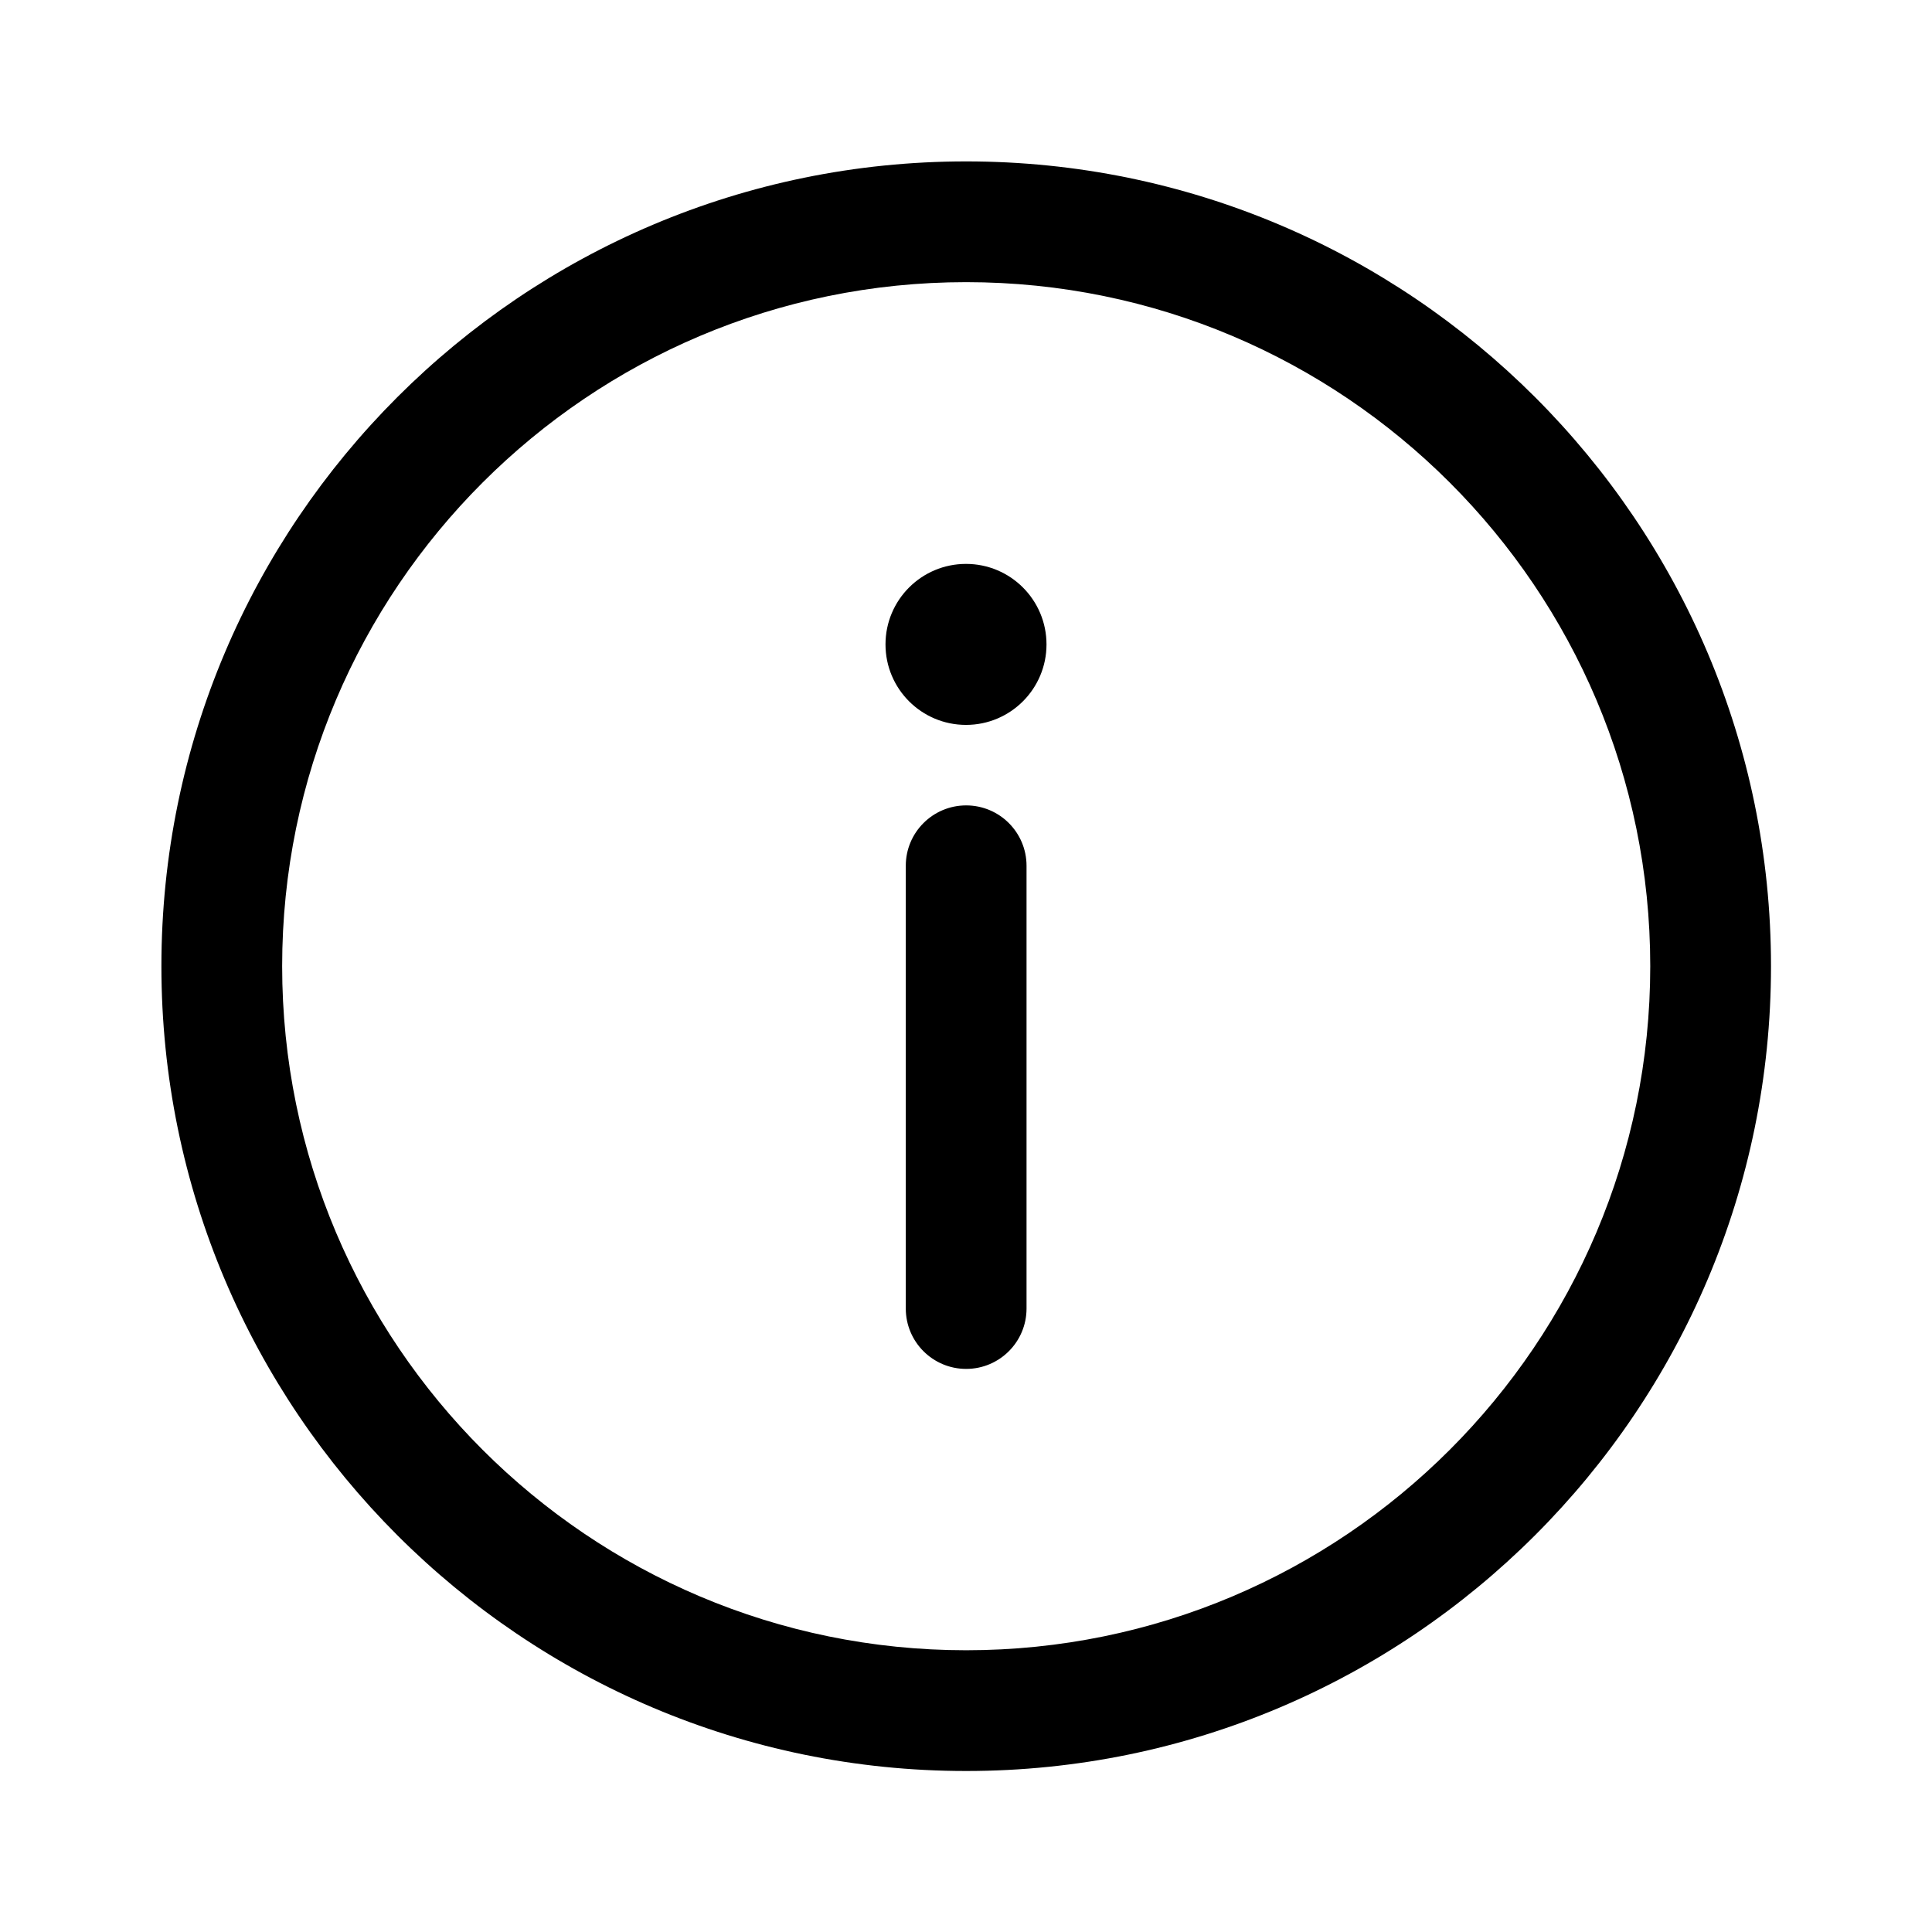
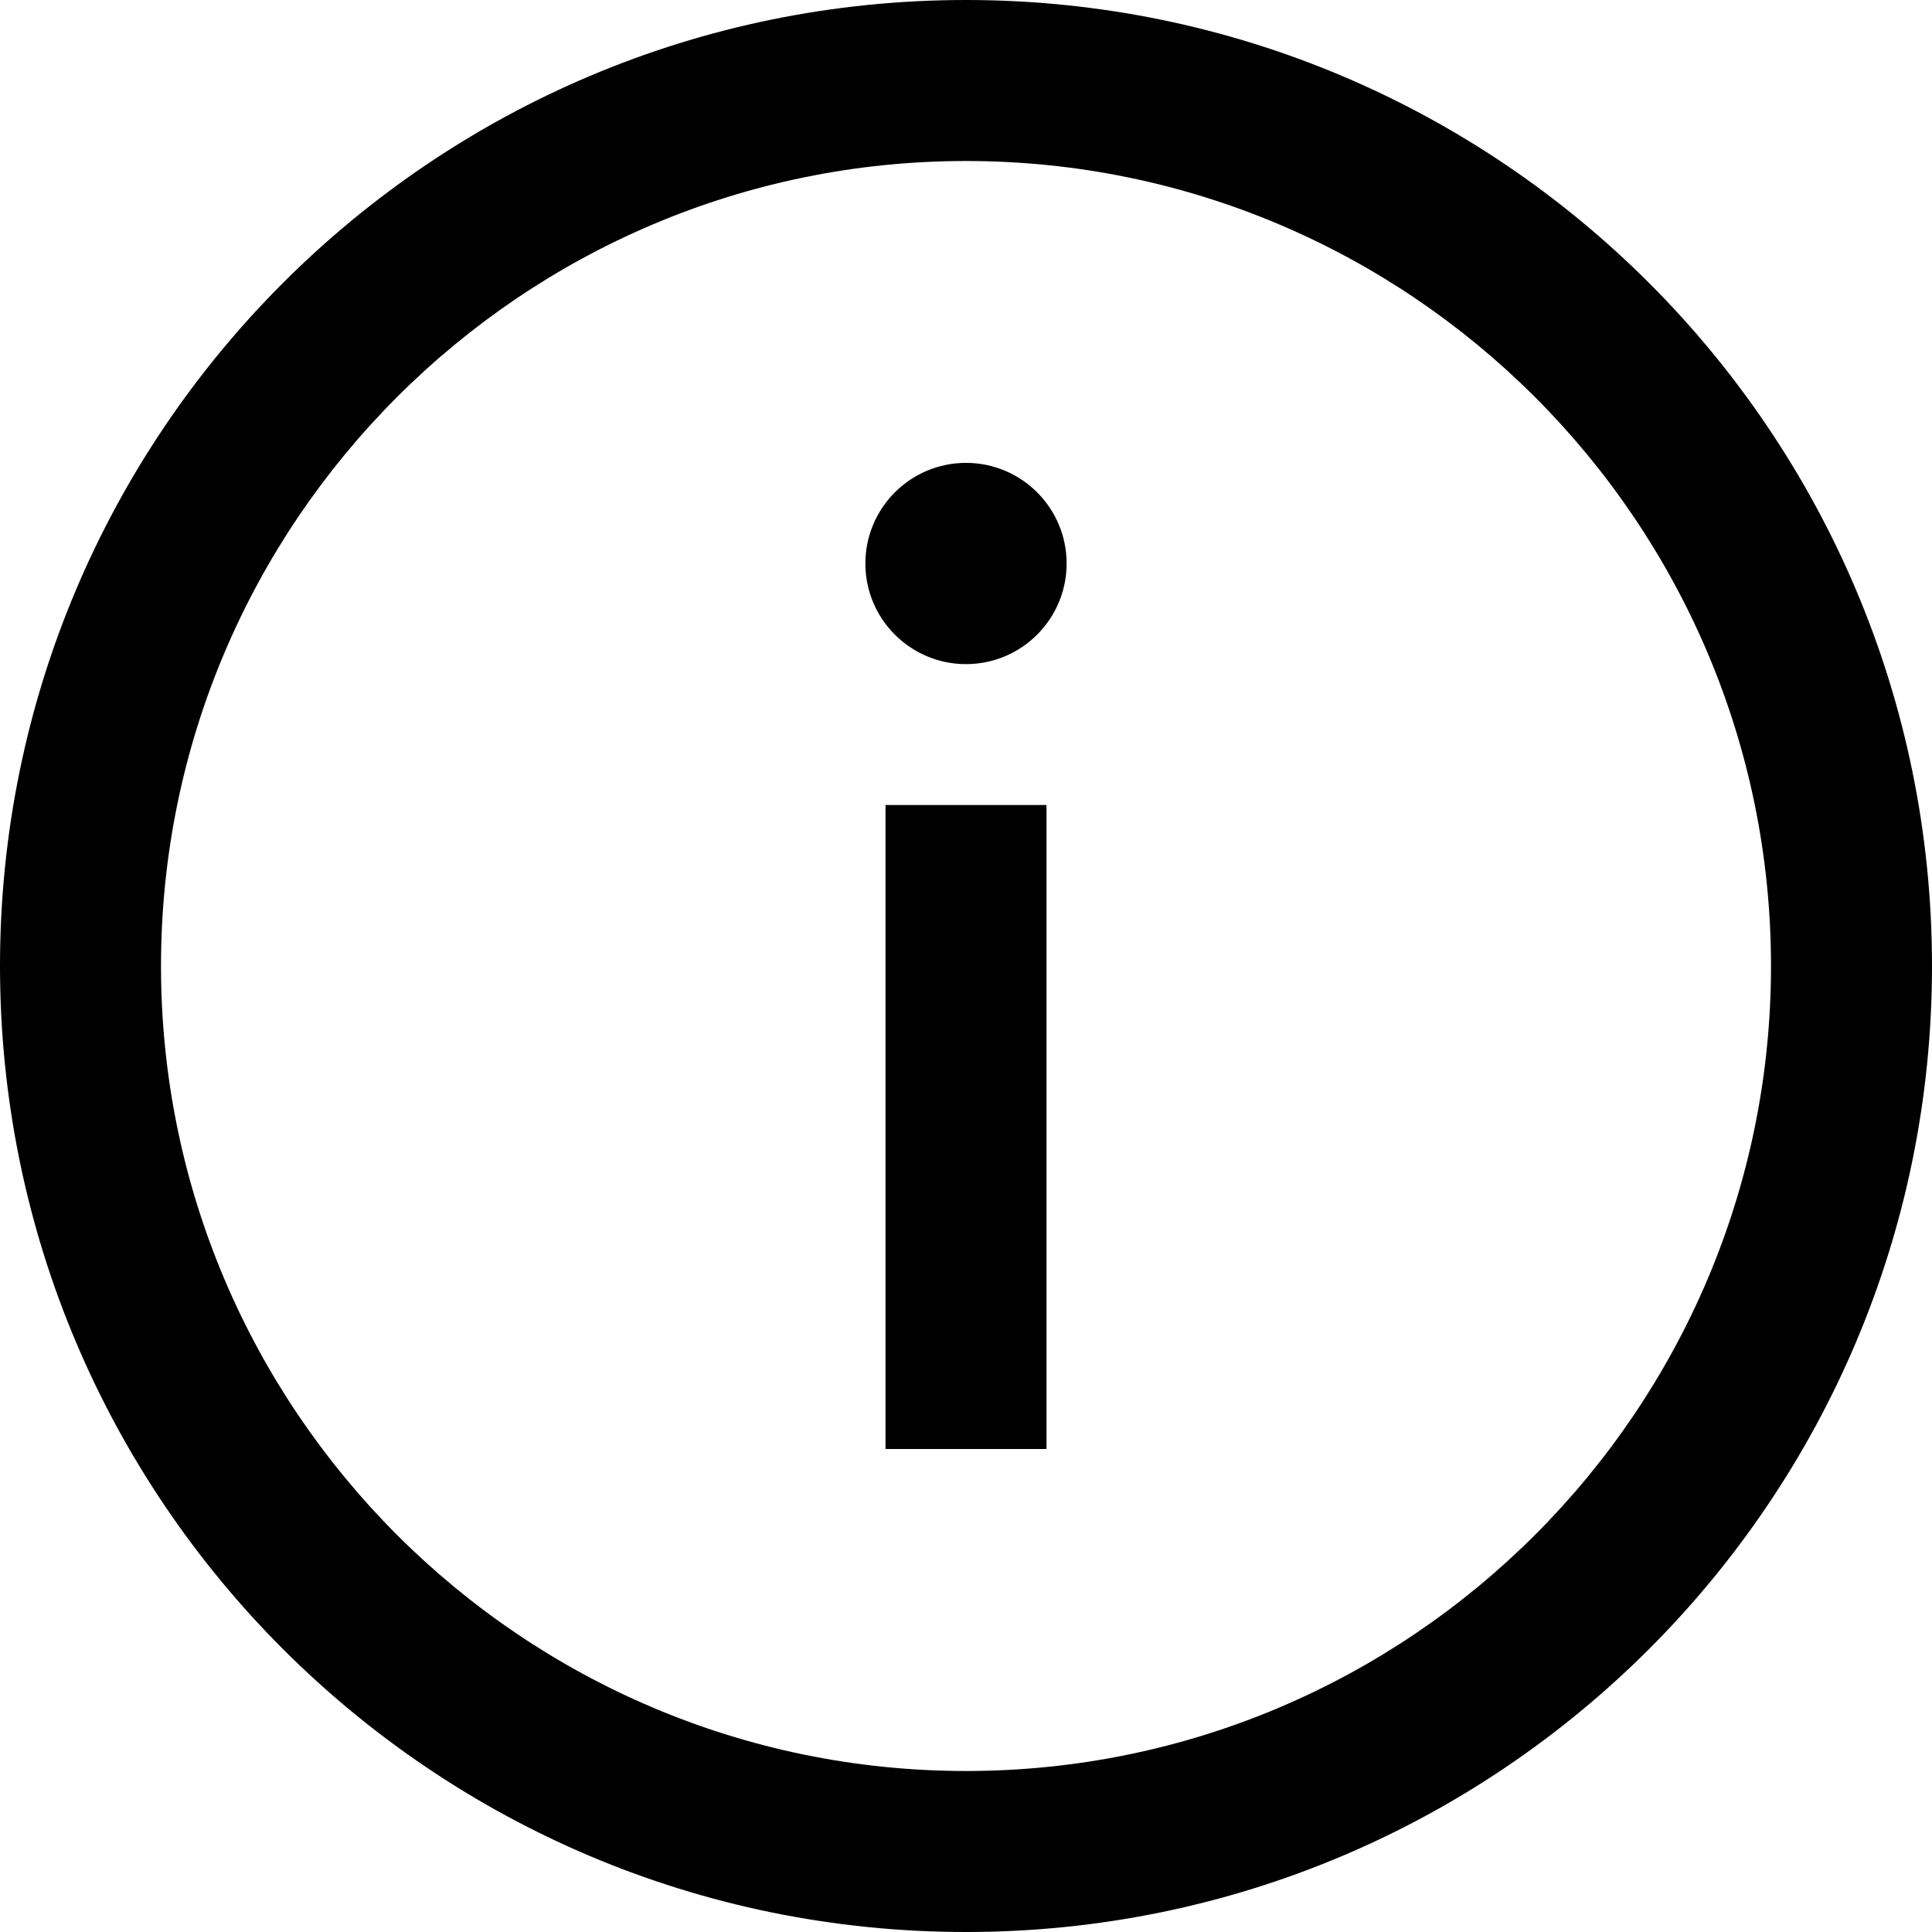
- <svg xmlns="http://www.w3.org/2000/svg" fill-rule="evenodd" stroke-linejoin="round" stroke-miterlimit="2" clip-rule="evenodd" viewBox="0 0 24 24">
-   <path fill-rule="nonzero" d="M12.002 2.005c5.518 0 9.998 4.48 9.998 9.997C22 17.52 17.52 22 12.002 22c-5.517 0-9.997-4.48-9.997-9.998 0-5.517 4.48-9.997 9.997-9.997zm0 1.5c-4.69 0-8.497 3.807-8.497 8.497S7.312 20.5 12.002 20.5s8.498-3.808 8.498-8.498-3.808-8.497-8.498-8.497zm0 6.5a.75.75 0 0 0-.75.75v5.5a.75.75 0 0 0 1.5 0v-5.5a.75.75 0 0 0-.75-.75zm-.002-3a1 1 0 1 1 0 2 1 1 0 0 1 0-2z" />
+ <svg xmlns="http://www.w3.org/2000/svg" viewBox="0 0 24 24">
+   <path d="M12 2c5.514 0 10 4.486 10 10s-4.486 10-10 10-10-4.486-10-10 4.486-10 10-10zm0-2c-6.627 0-12 5.373-12 12s5.373 12 12 12 12-5.373 12-12-5.373-12-12-12zm1 18h-2v-8h2v8zm-1-12.25c.69 0 1.25.56 1.25 1.25s-.56 1.25-1.25 1.25-1.25-.56-1.25-1.25.56-1.25 1.25-1.25z" />
</svg>
